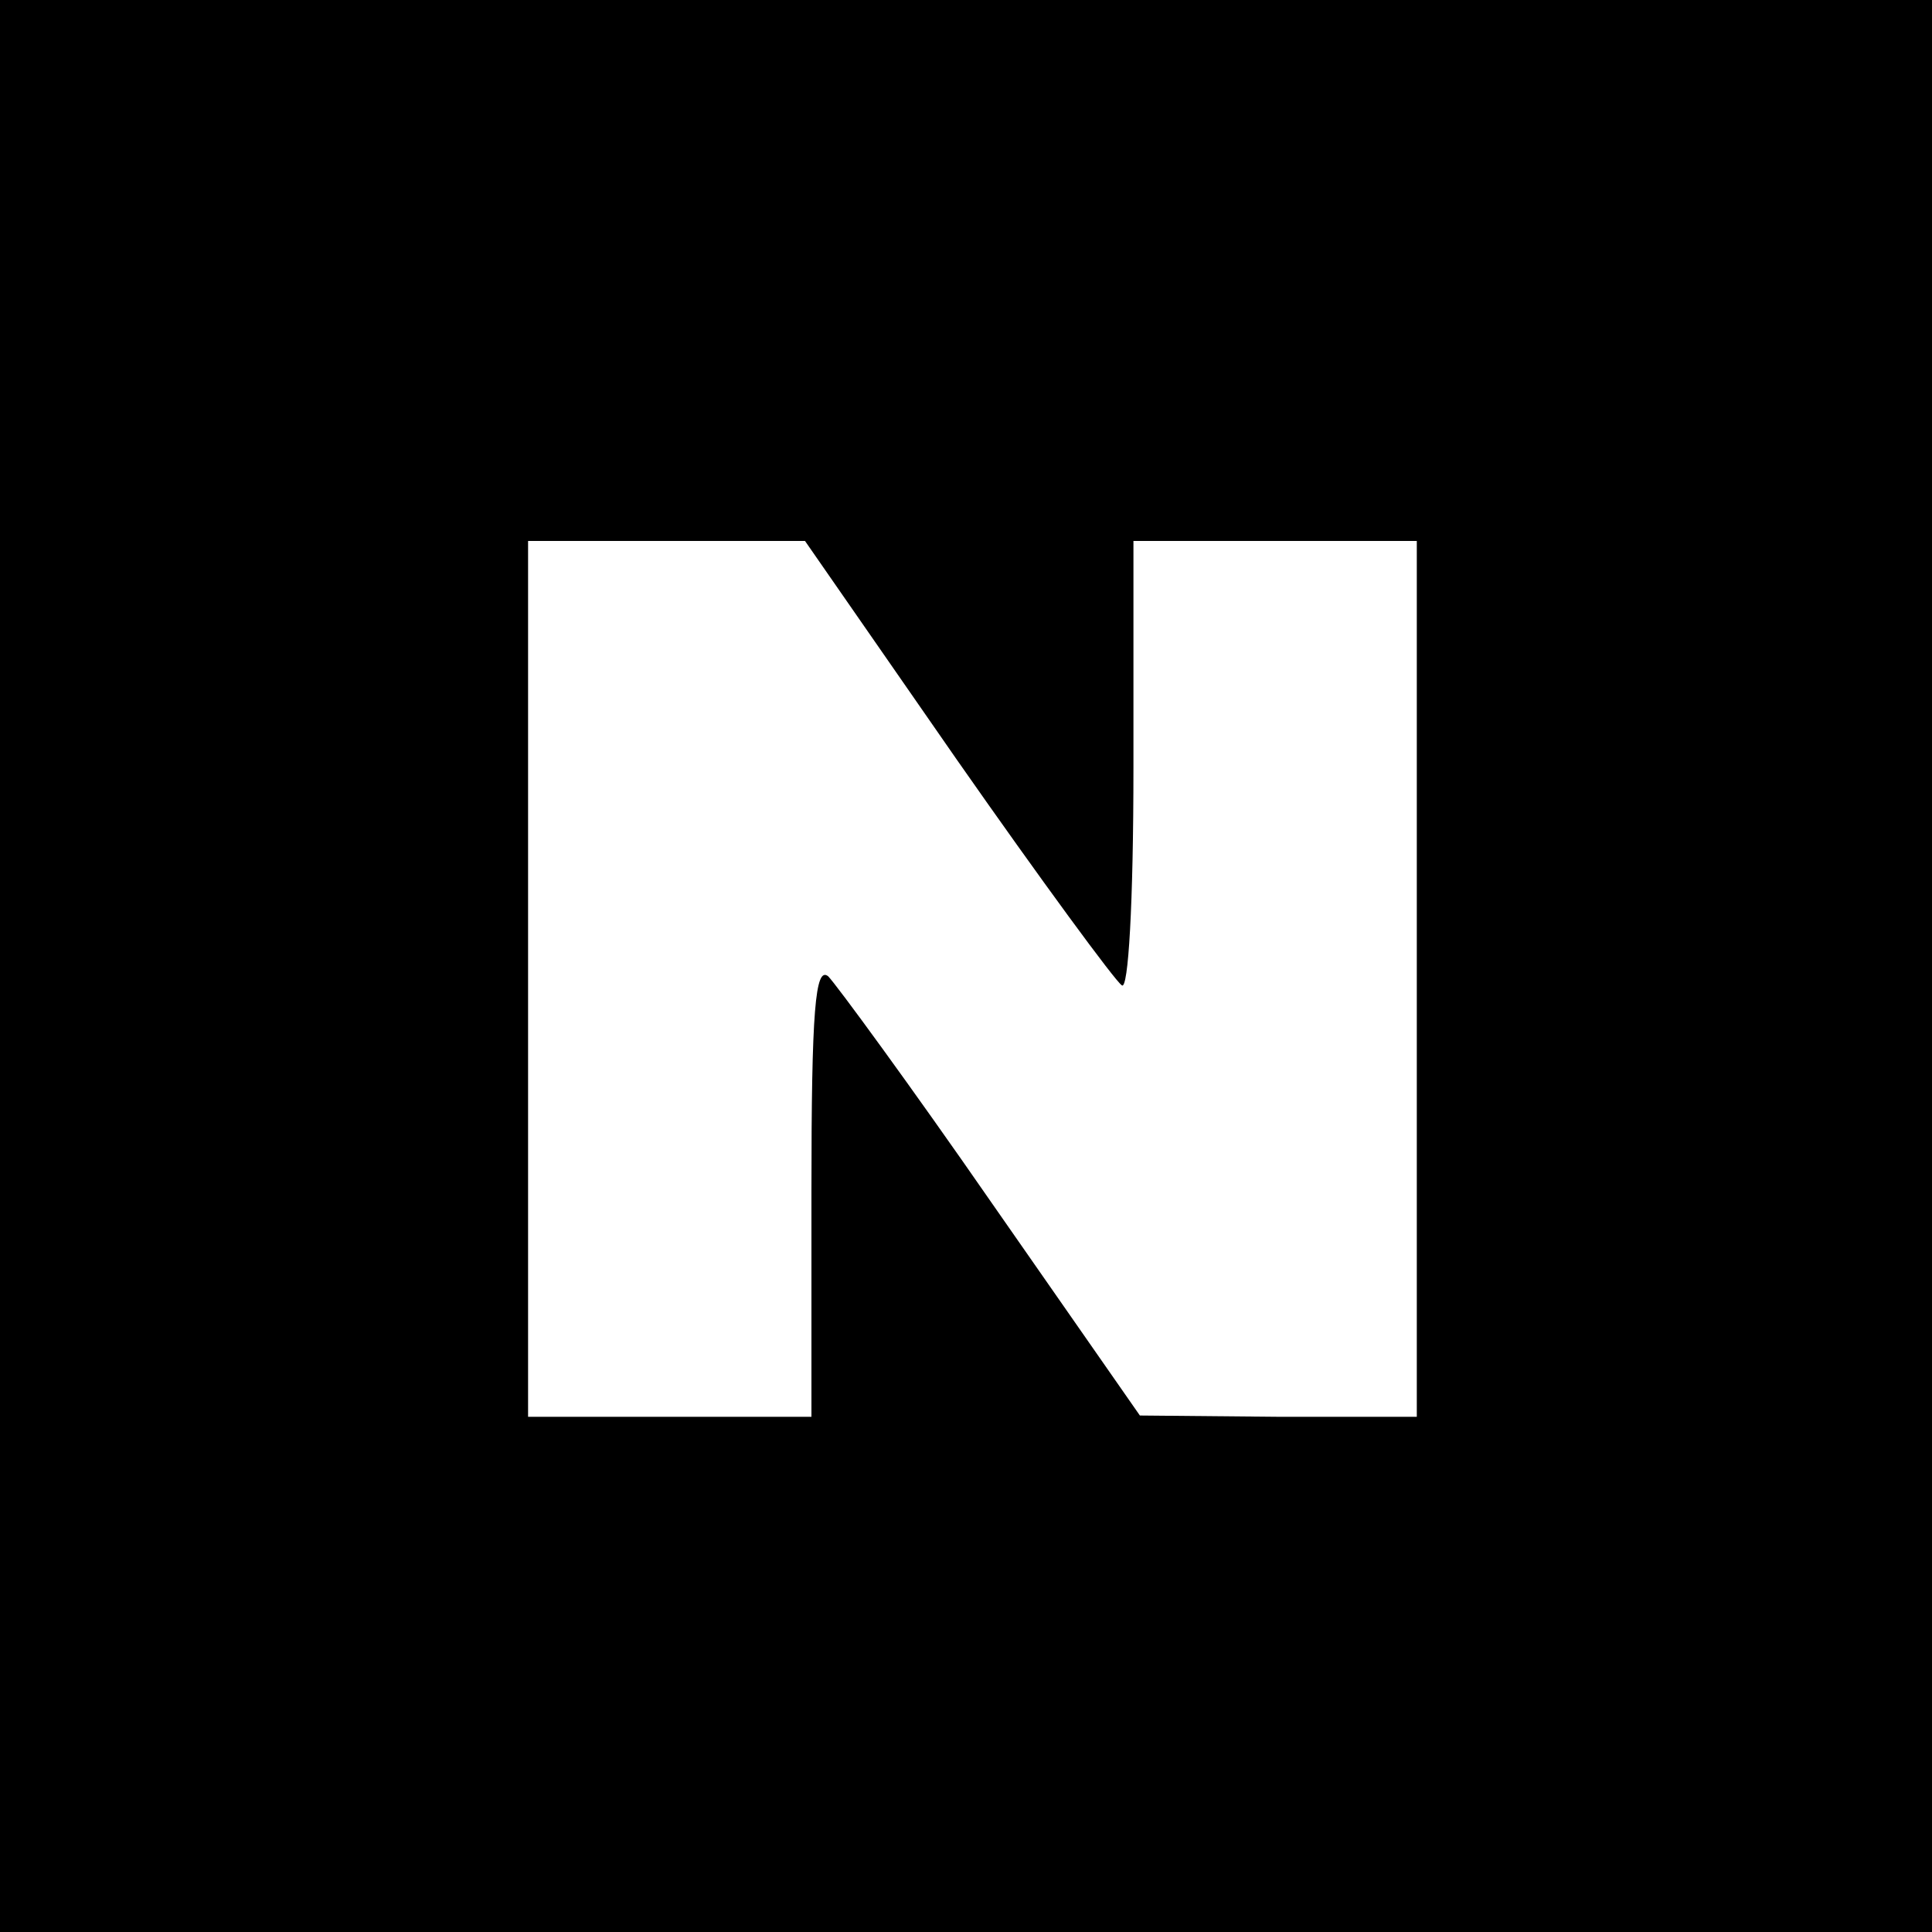
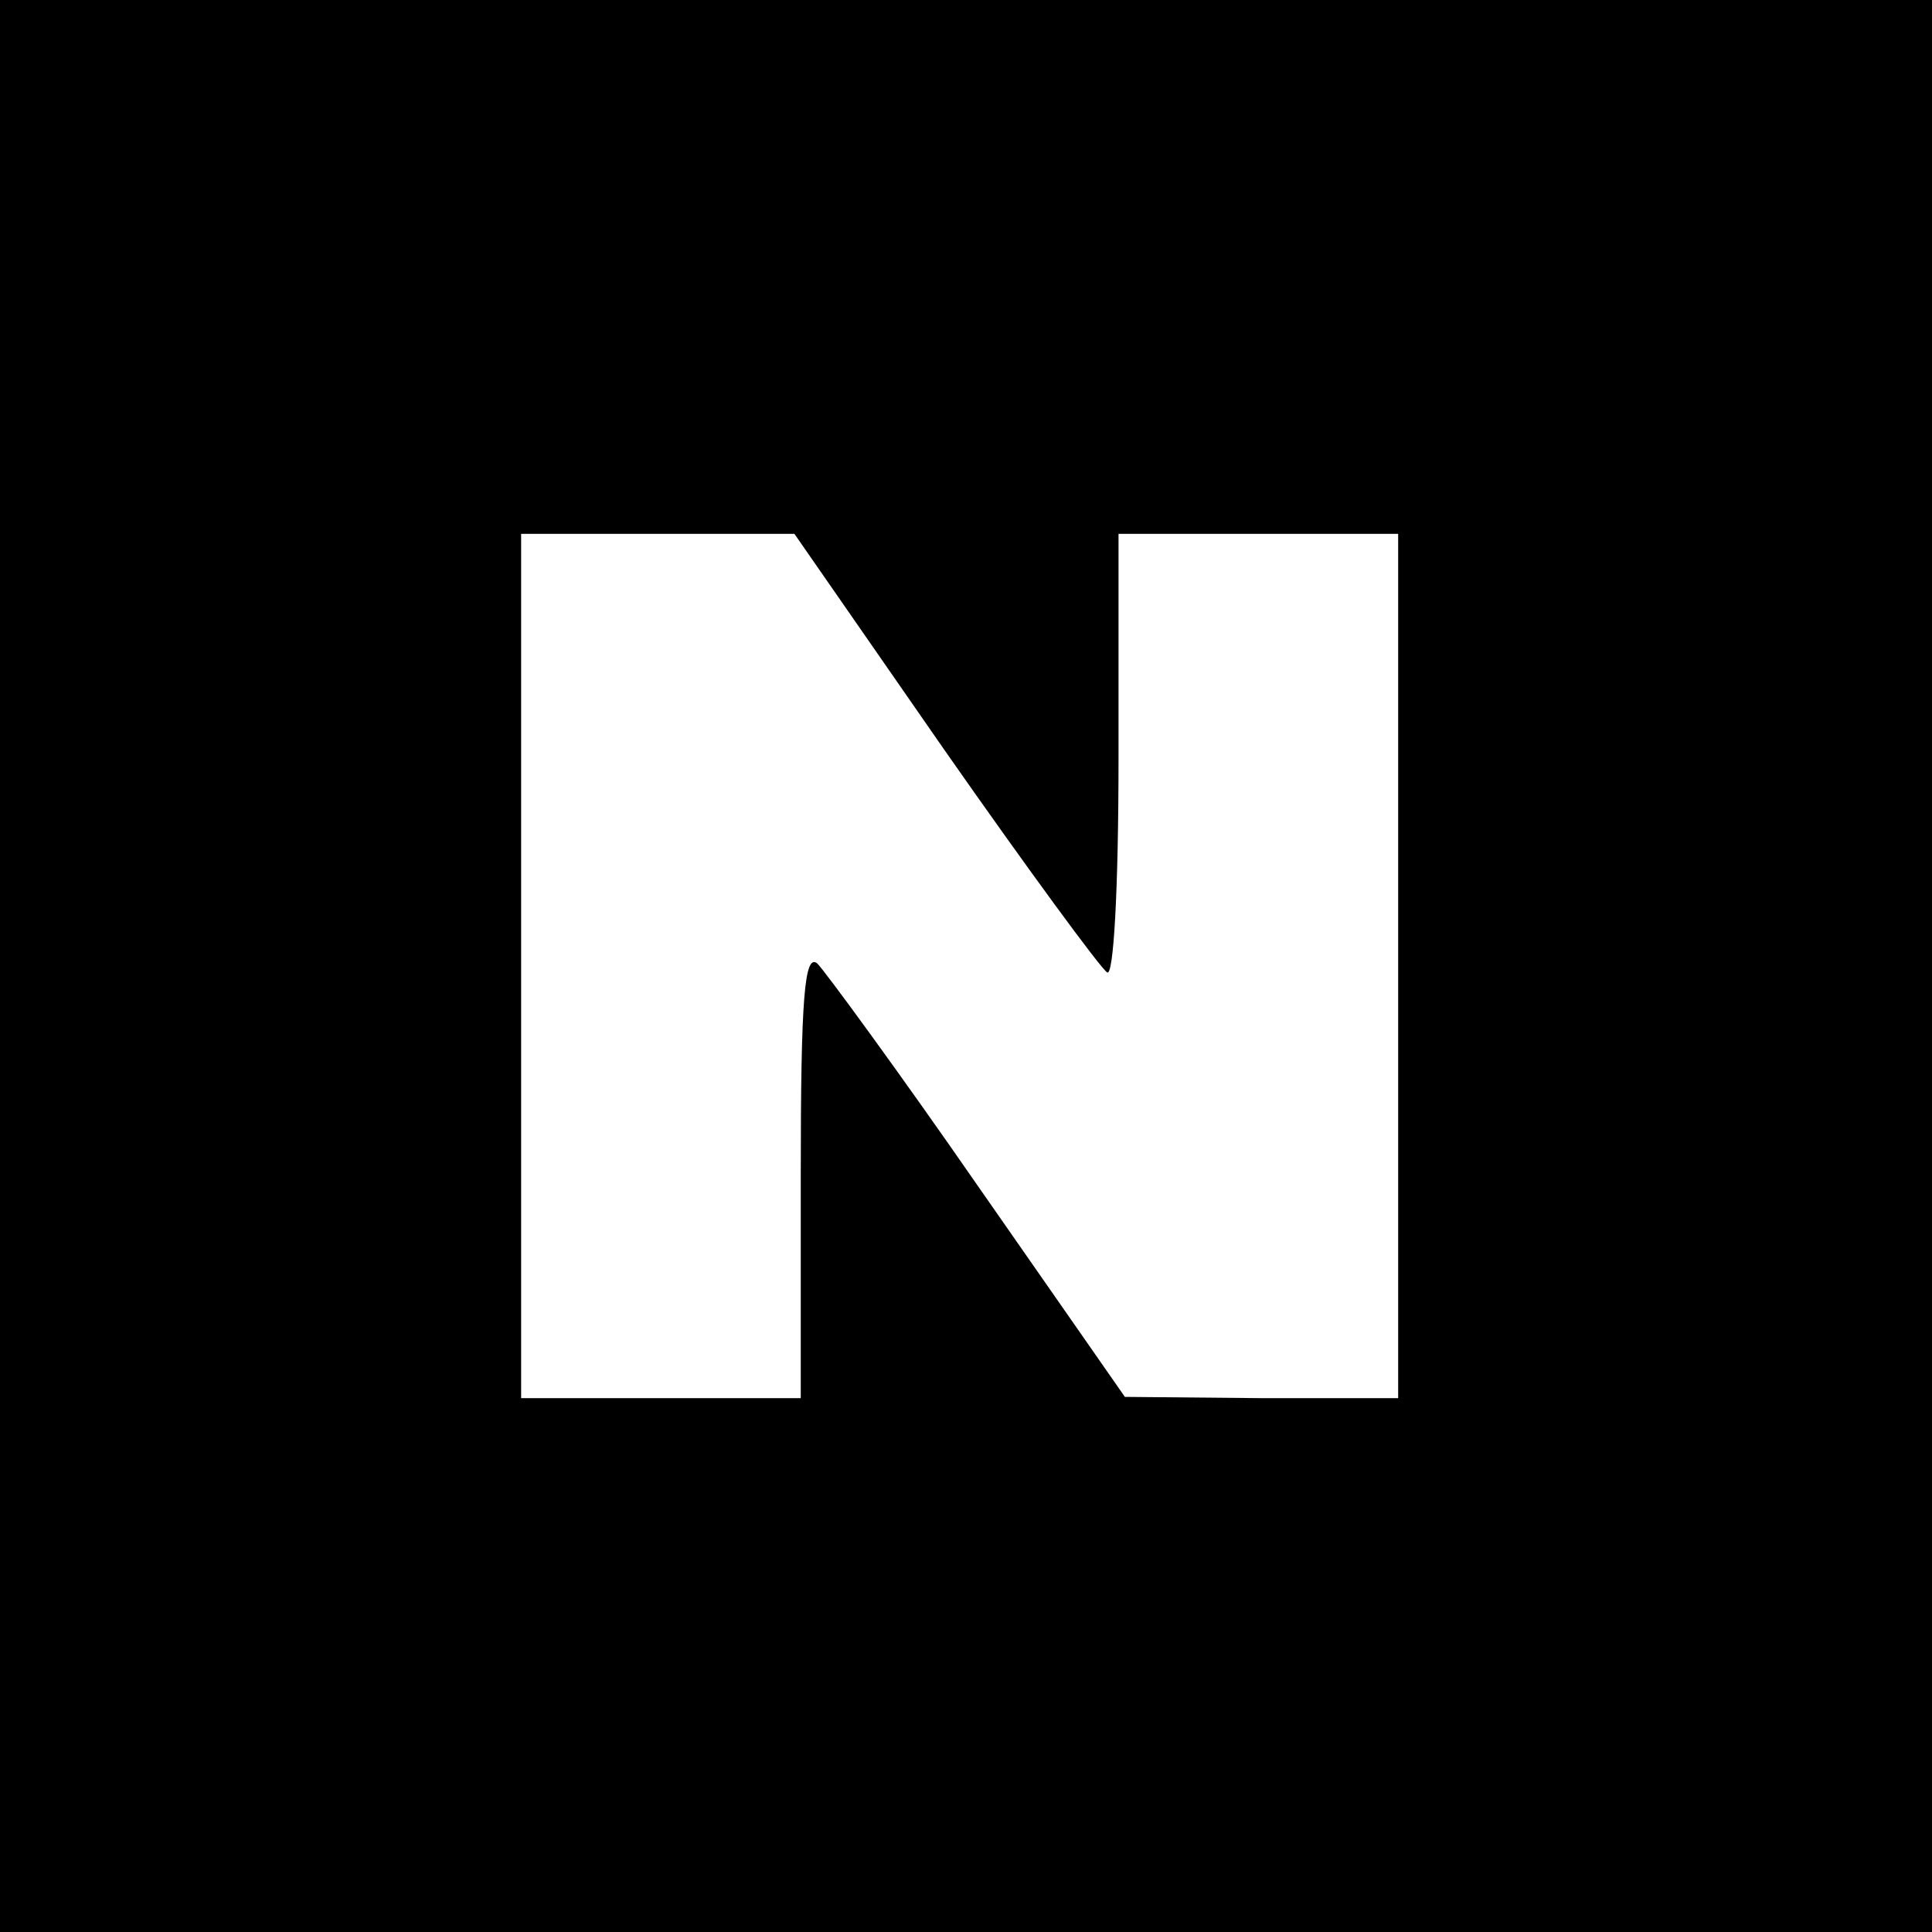
- <svg xmlns="http://www.w3.org/2000/svg" version="1.0" width="150pt" height="150pt" viewBox="0 0 150 150" preserveAspectRatio="xMidYMid meet">
-   <g transform="translate(0,150) scale(0.1,-0.1)" fill="#000000" stroke="none">
-     <path d="M0 750 l0 -750 750 0 750 0 0 750 0 750 -750 0 -750 0 0 -750z m743 160 c65 -93 123 -172 128 -175 5 -4 9 63 9 169 l0 176 110 0 110 0 0 -340 0 -340 -107 0 -108 1 -115 165 c-63 91 -121 170 -127 176 -10 8 -13 -26 -13 -166 l0 -176 -110 0 -110 0 0 340 0 340 108 0 107 0 118 -170z" />
+ <svg xmlns="http://www.w3.org/2000/svg" version="1.0" width="152pt" height="152pt" viewBox="0 0 152 152" preserveAspectRatio="xMidYMid meet">
+   <g transform="translate(0,152) scale(0.1,-0.1)" fill="#000000" stroke="none">
+     <path d="M0 760 l0 -760 760 0 760 0 0 760 0 760 -760 0 -760 0 0 -760z m743 170 c65 -93 123 -172 128 -175 5 -4 9 63 9 169 l0 176 110 0 110 0 0 -340 0 -340 -107 0 -108 1 -115 165 c-63 91 -121 170 -127 176 -10 8 -13 -26 -13 -166 l0 -176 -110 0 -110 0 0 340 0 340 108 0 107 0 118 -170z" />
  </g>
</svg>
